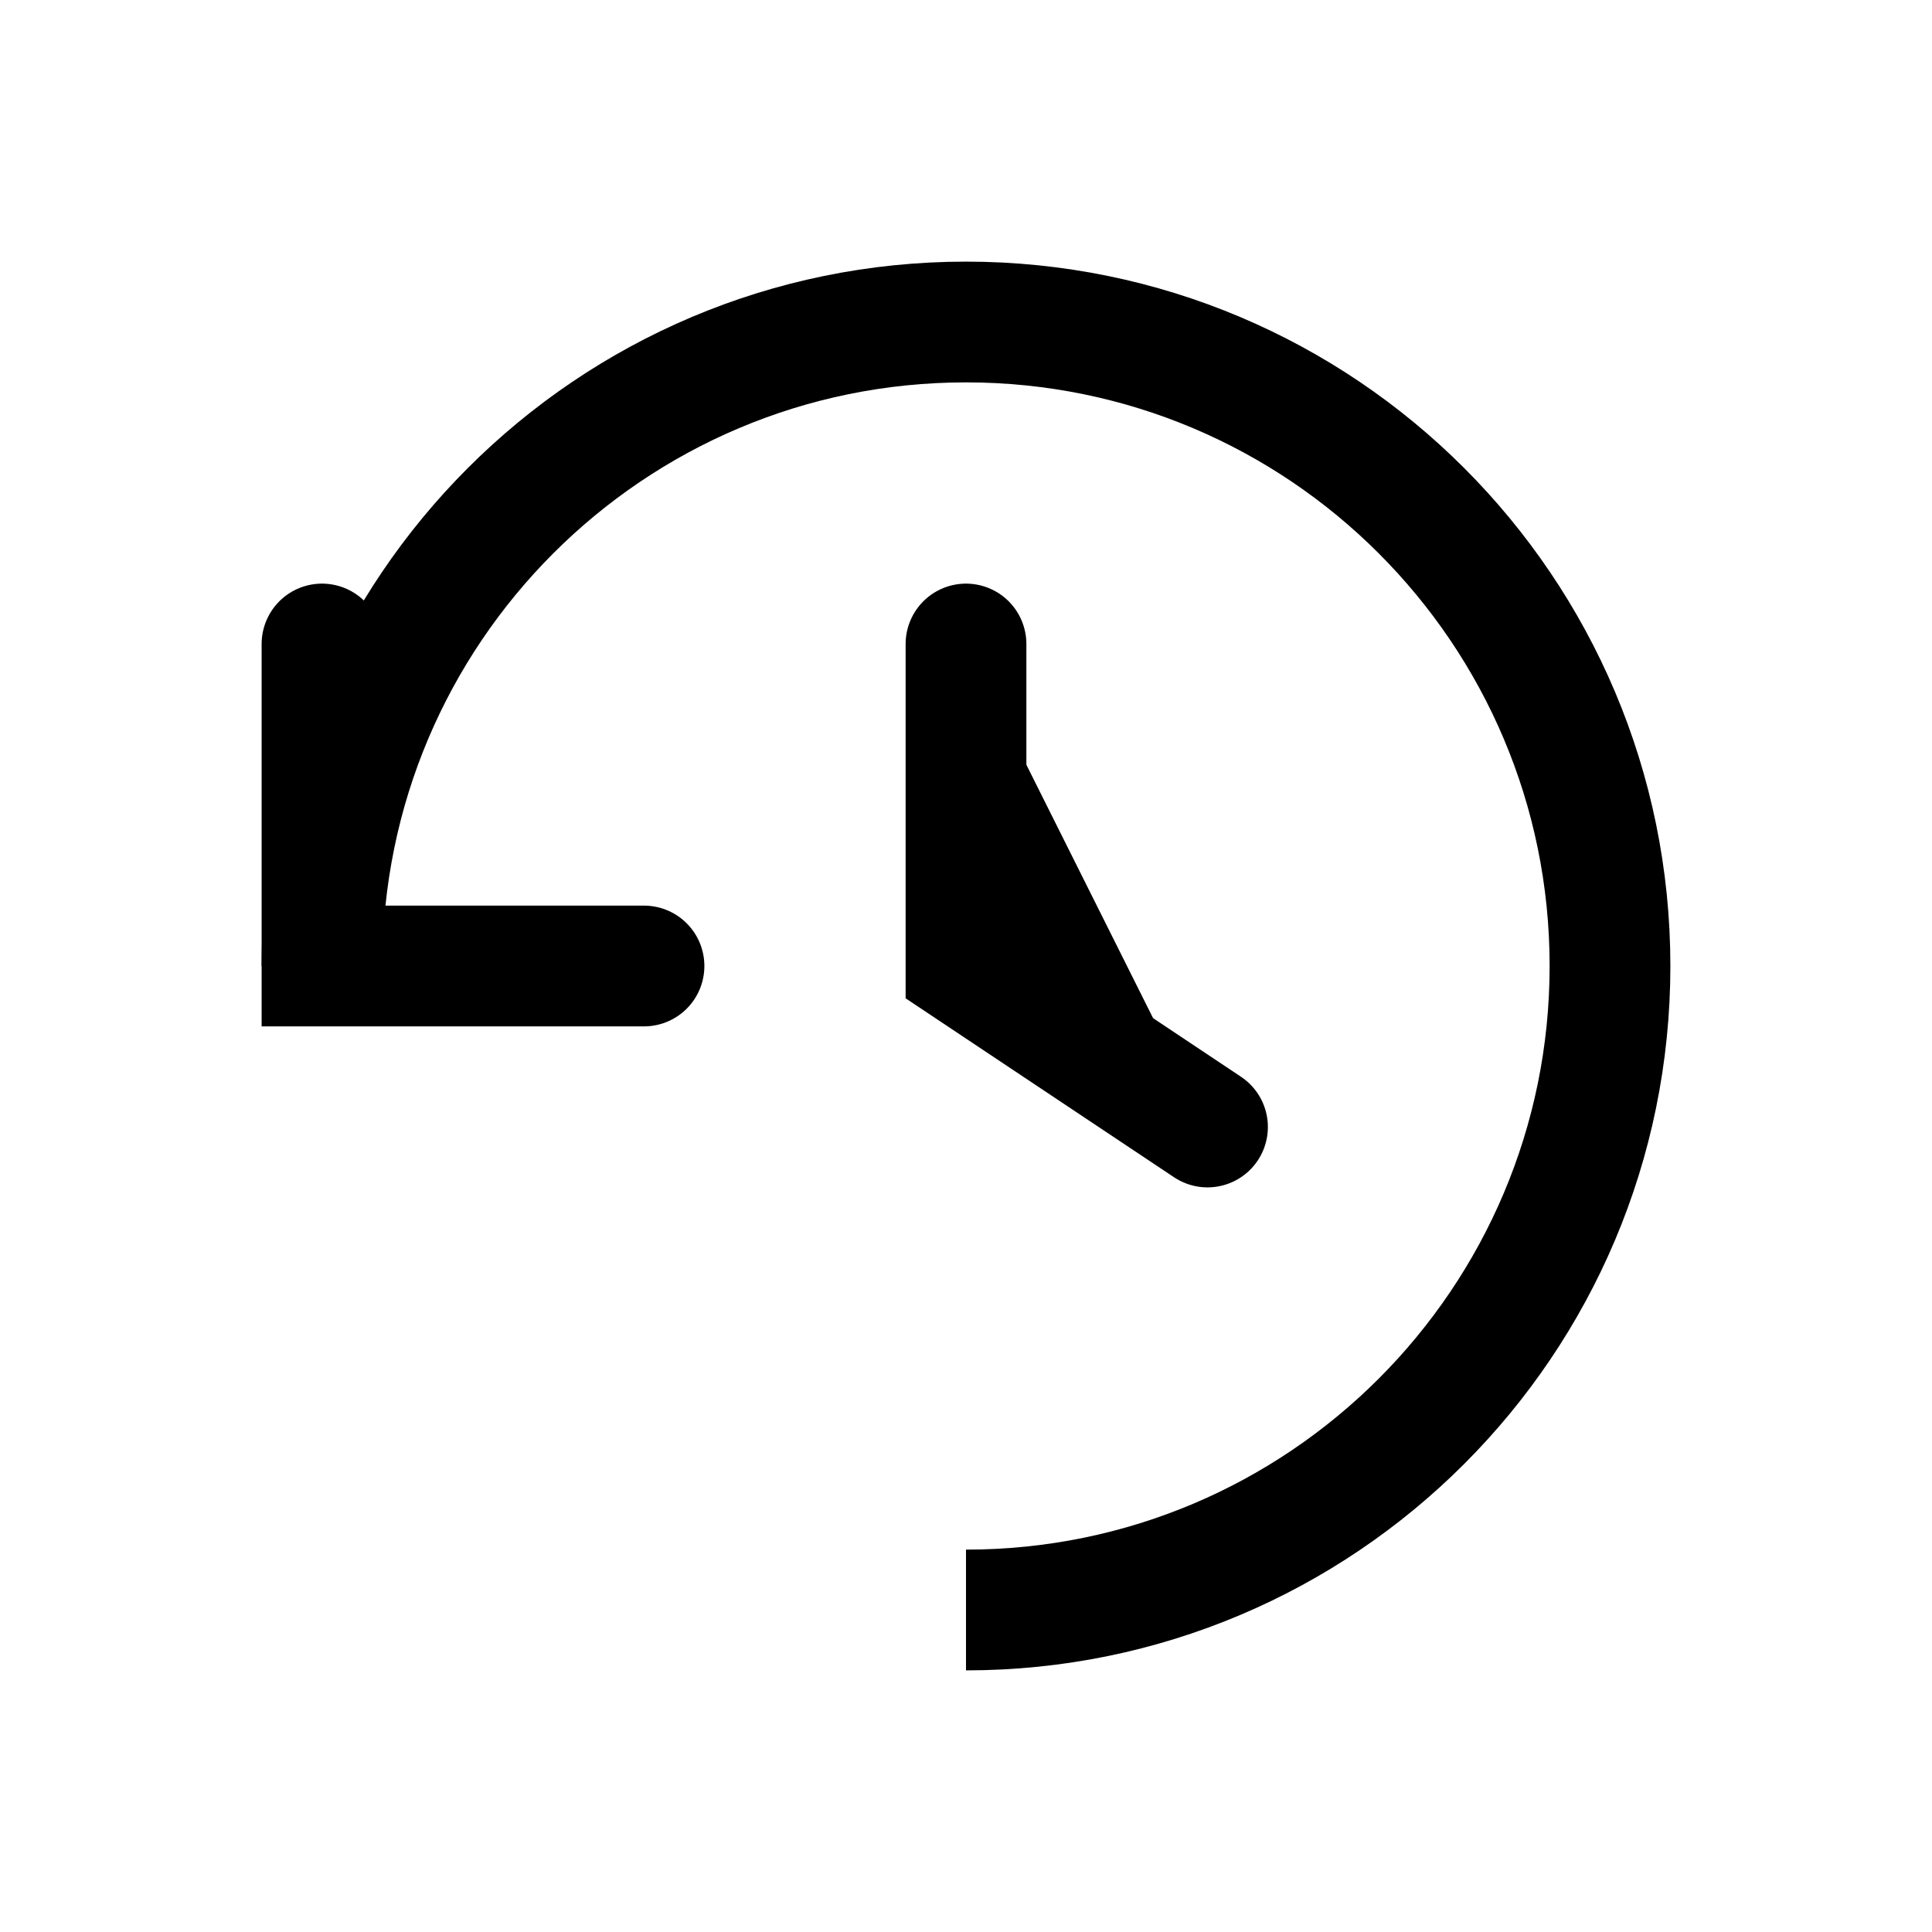
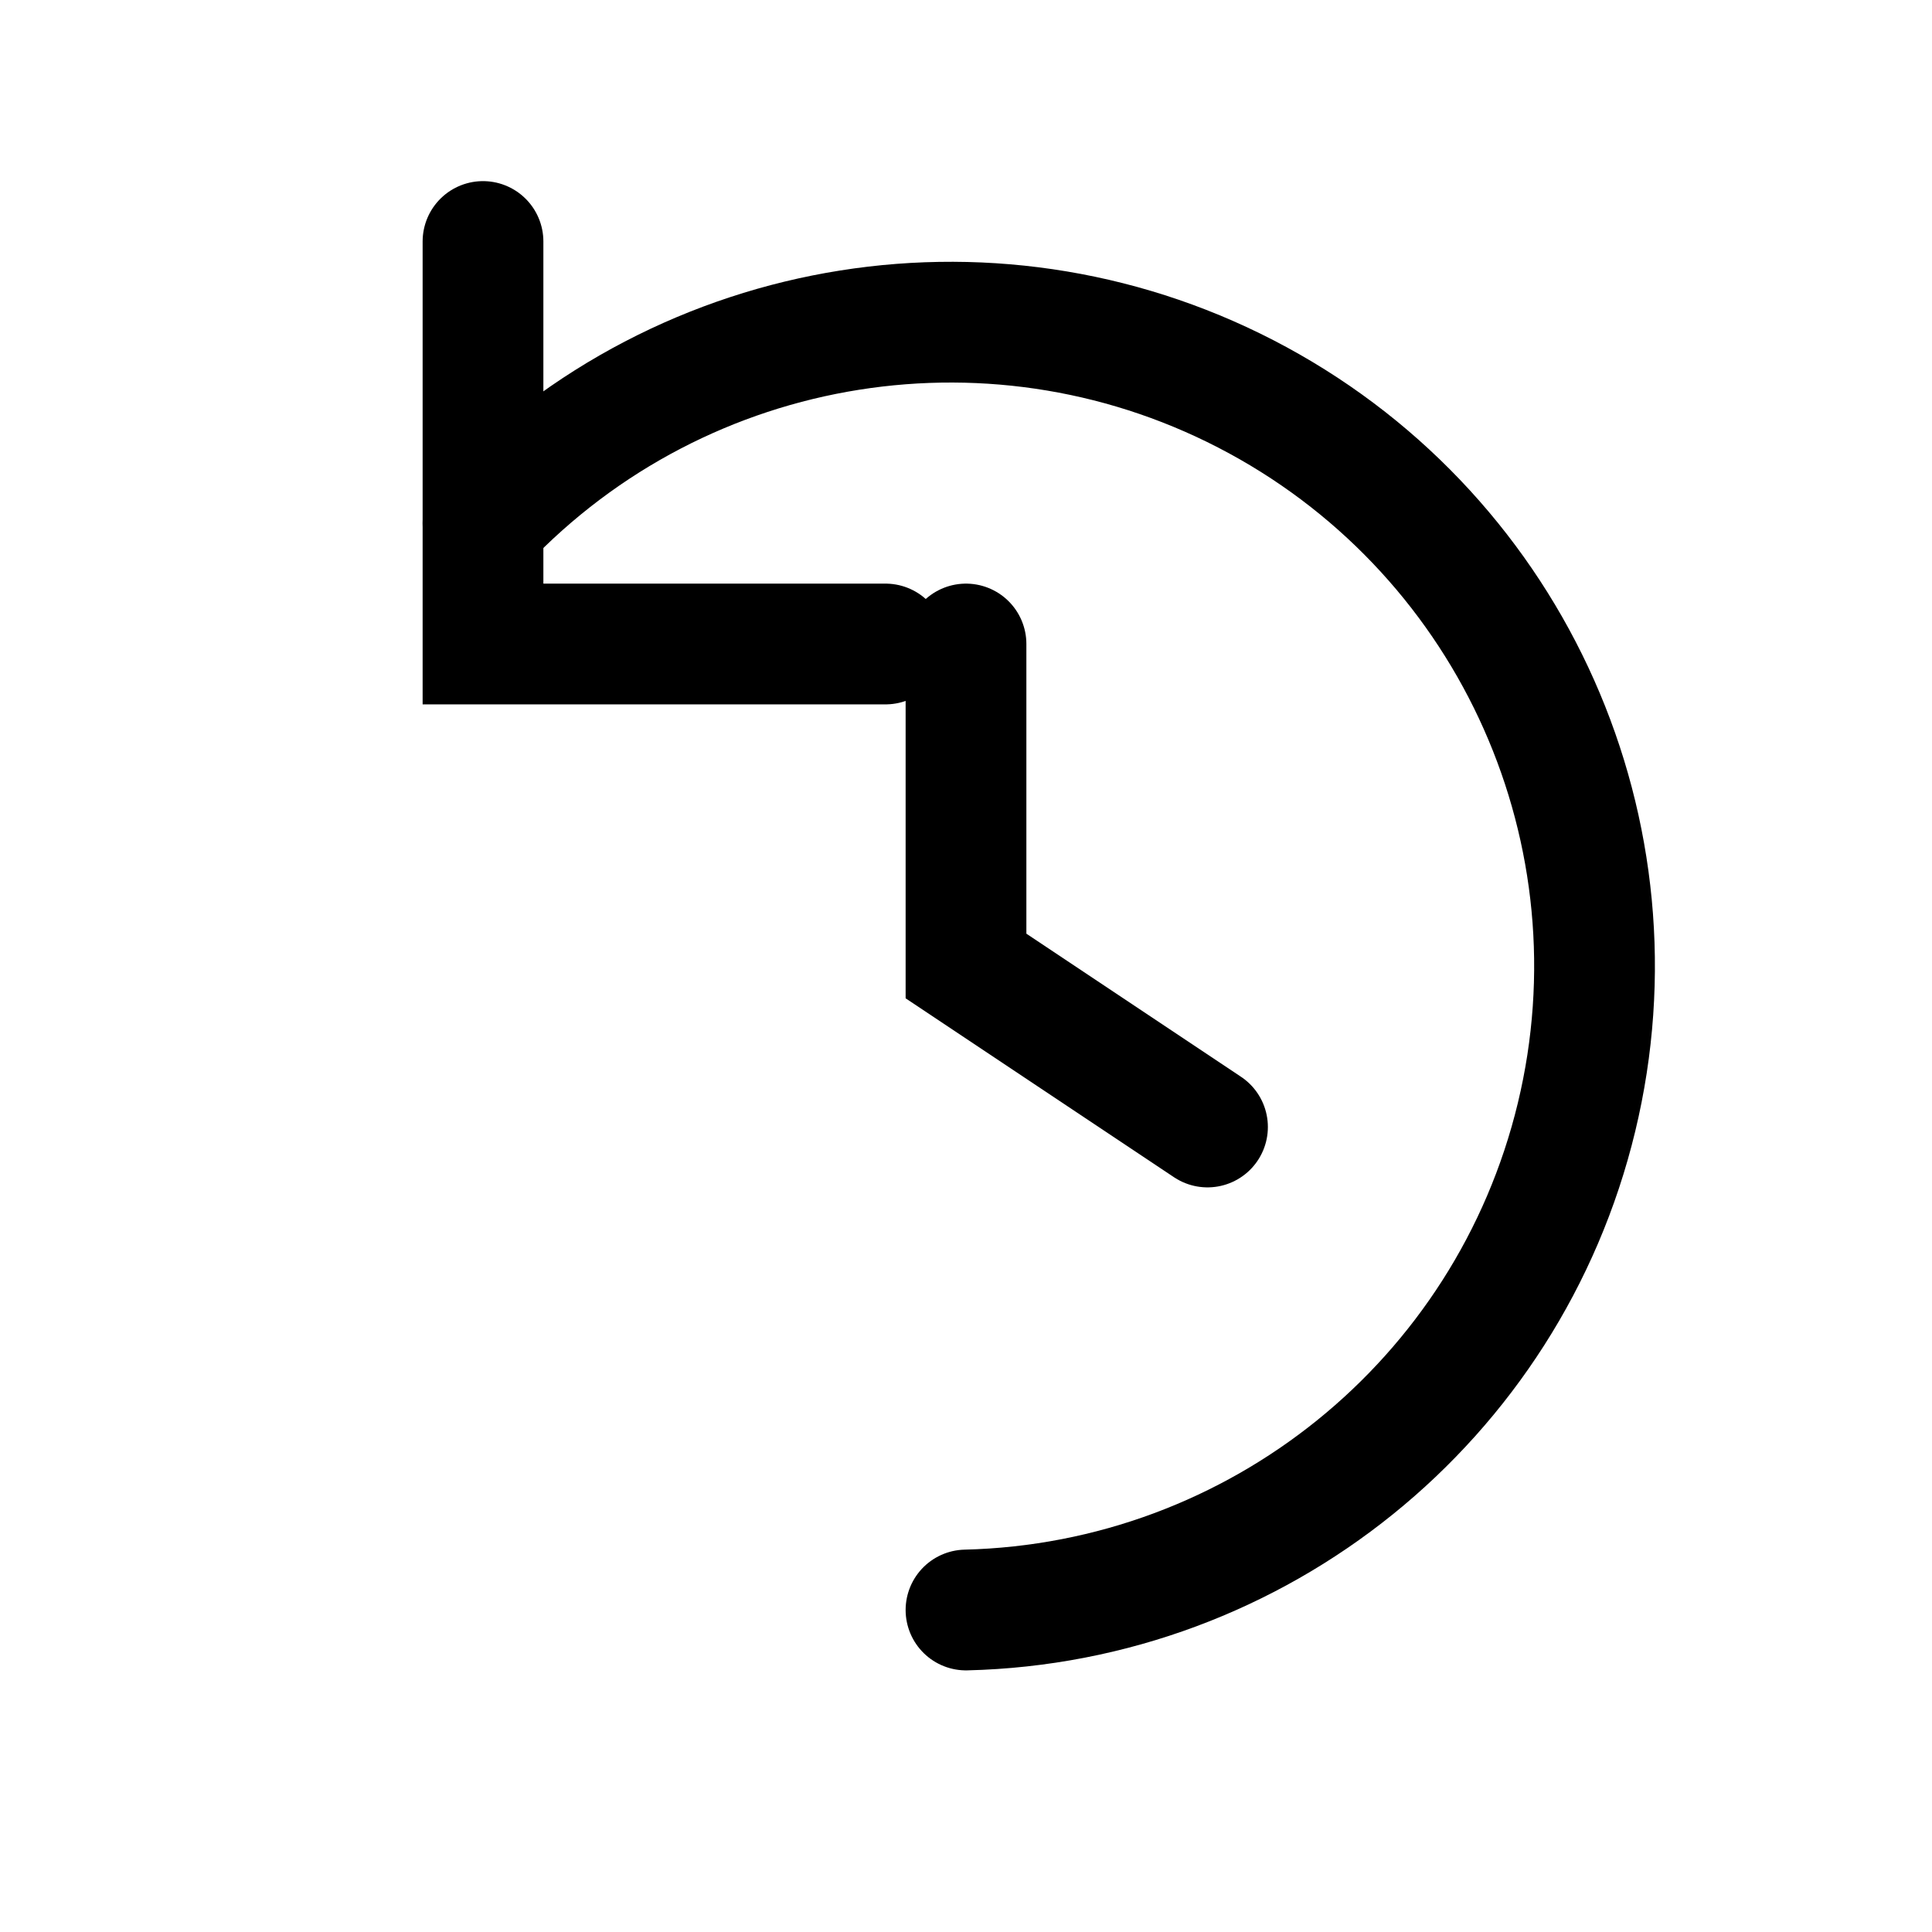
<svg xmlns="http://www.w3.org/2000/svg" viewBox="0 0 24 24" width="24" height="24">
-   <path d="M4 12a8 8 0 118 8" stroke="#000000" stroke-width="1.5" fill="none" />
-   <path d="M4 8v4h4" stroke="#000000" stroke-width="1.5" stroke-linecap="round" fill="none" />
-   <path d="M12 8v4l3 2" stroke="#000000" stroke-width="1.5" stroke-linecap="round" />
+   <path d="M12 20a8 8 0 10-6-13.5" stroke="#000000" stroke-width="1.5" fill="none" stroke-linecap="round" />
+   <path d="M6 3l0 5 5 0" stroke="#000000" stroke-width="1.5" stroke-linecap="round" fill="none" />
+   <path d="M12 8v4l3 2" stroke="#000000" stroke-width="1.5" stroke-linecap="round" fill="none" />
</svg>
